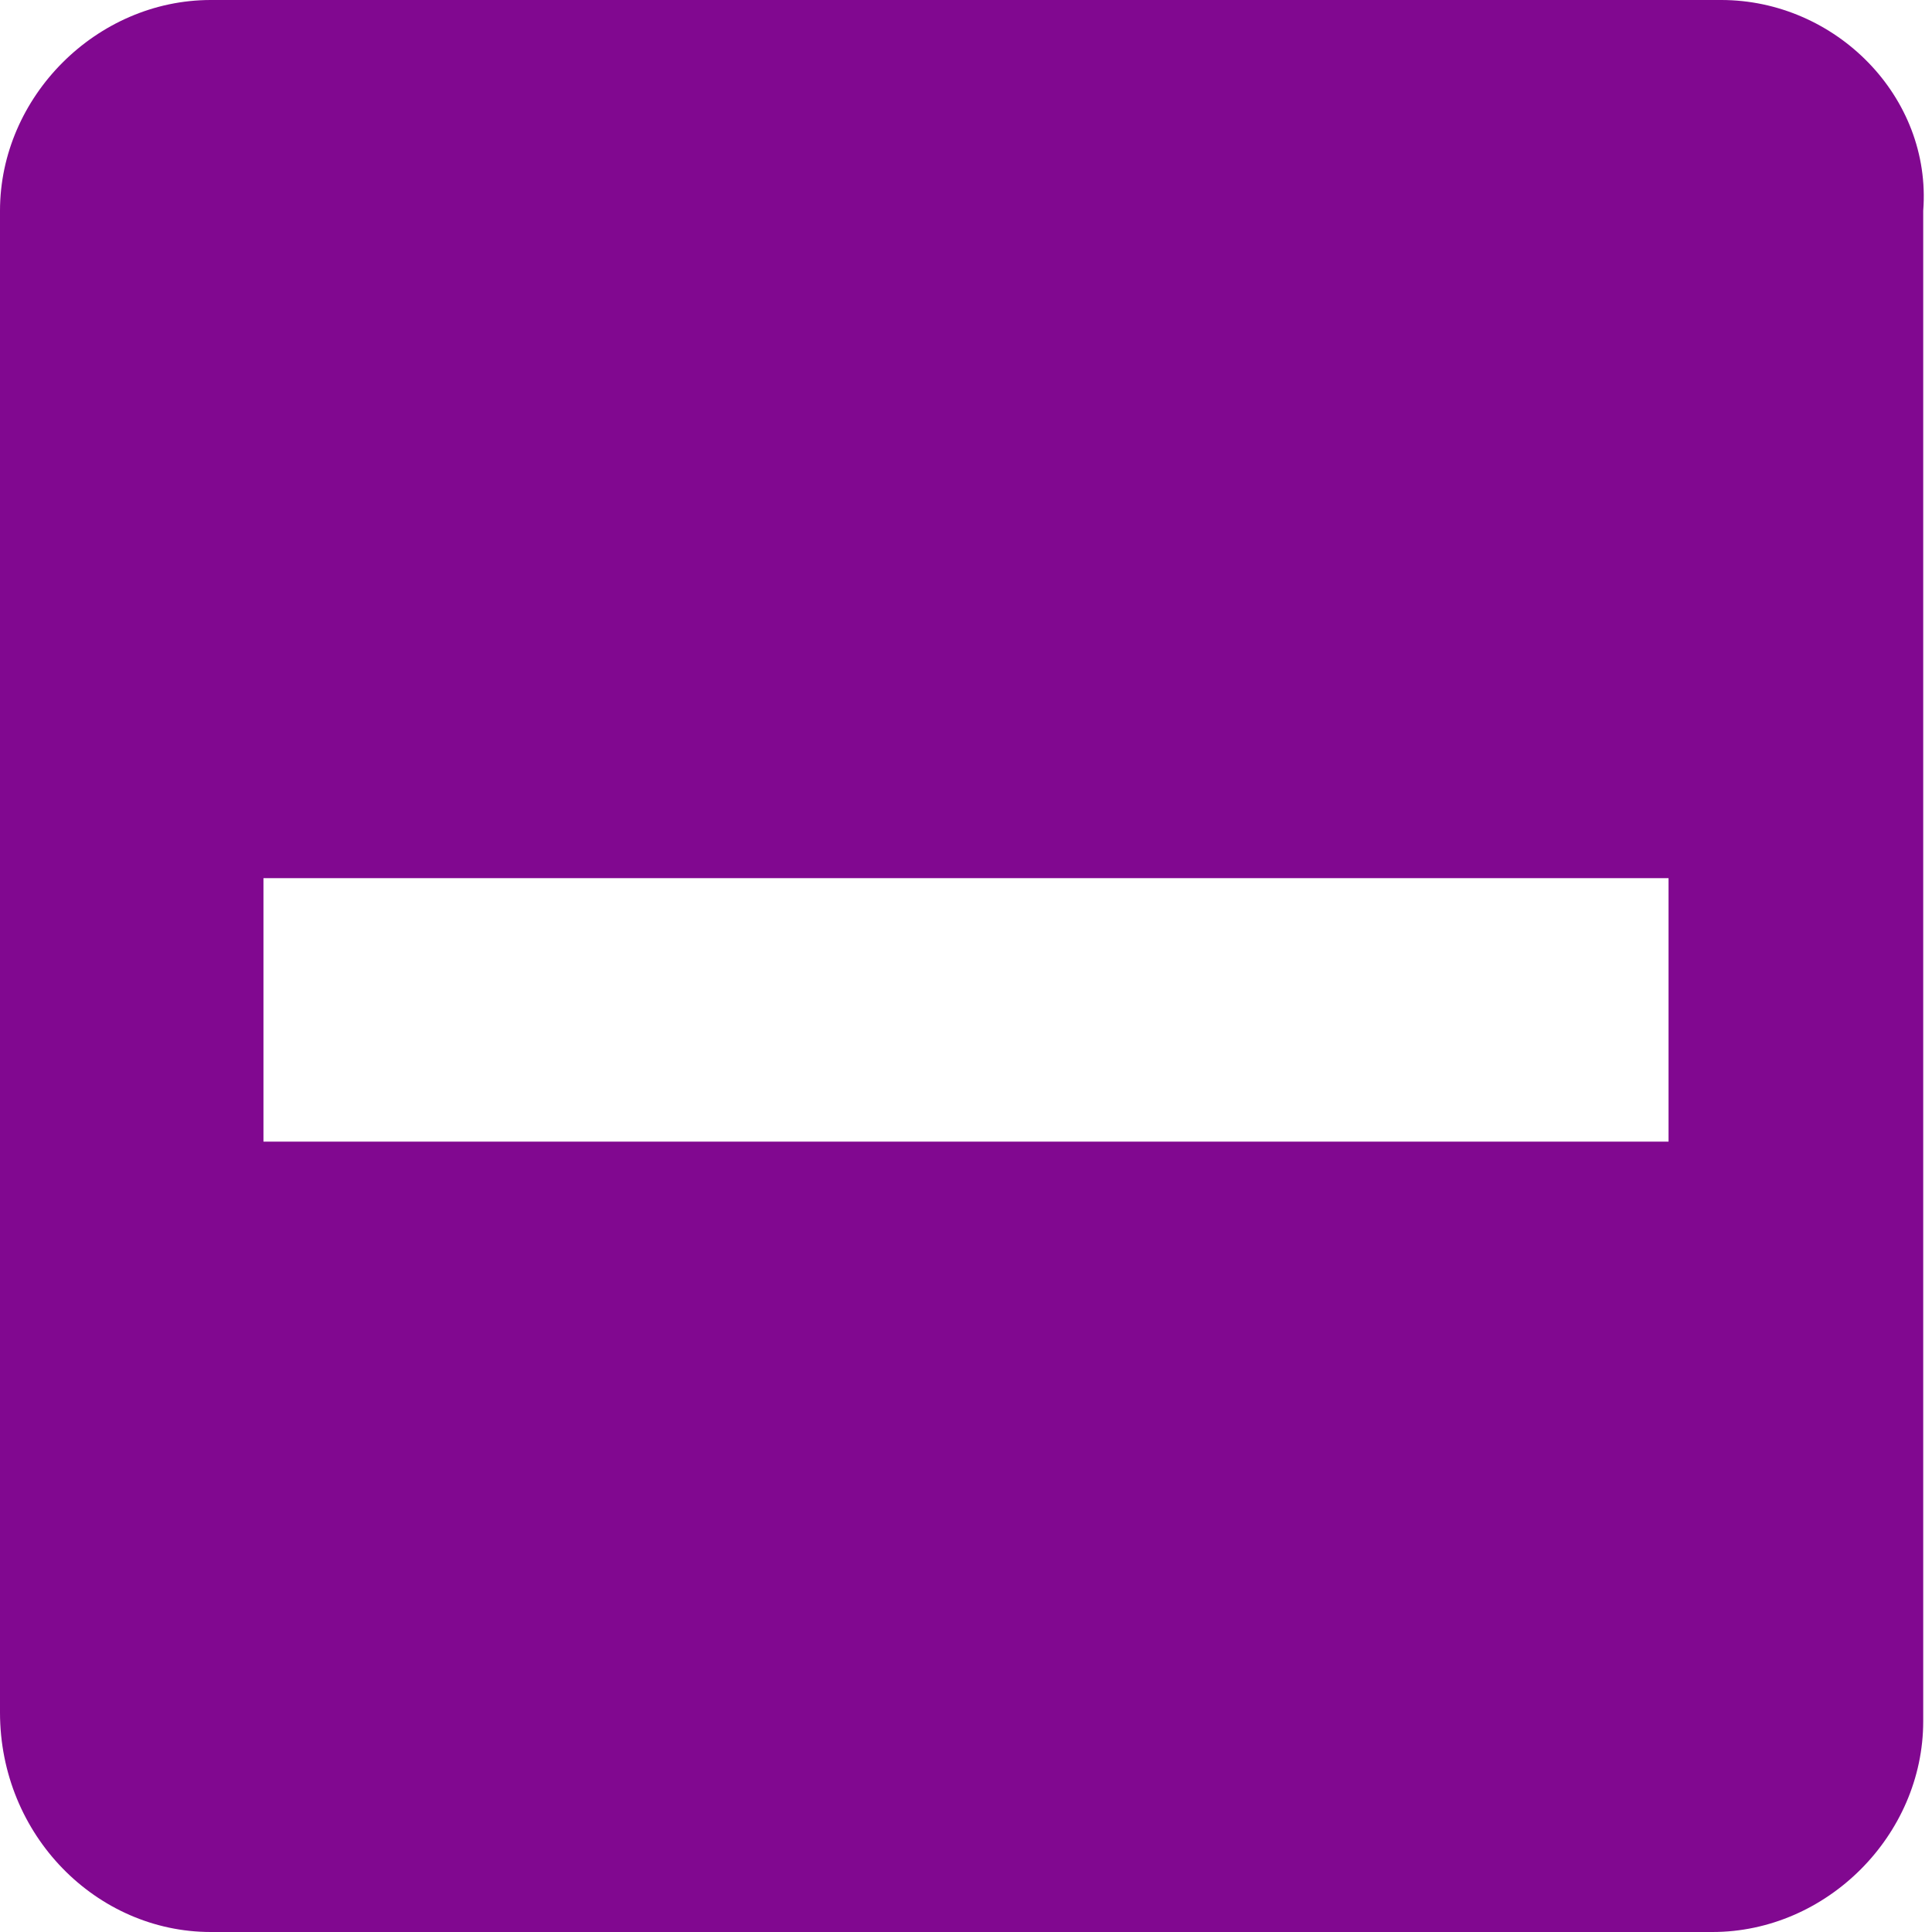
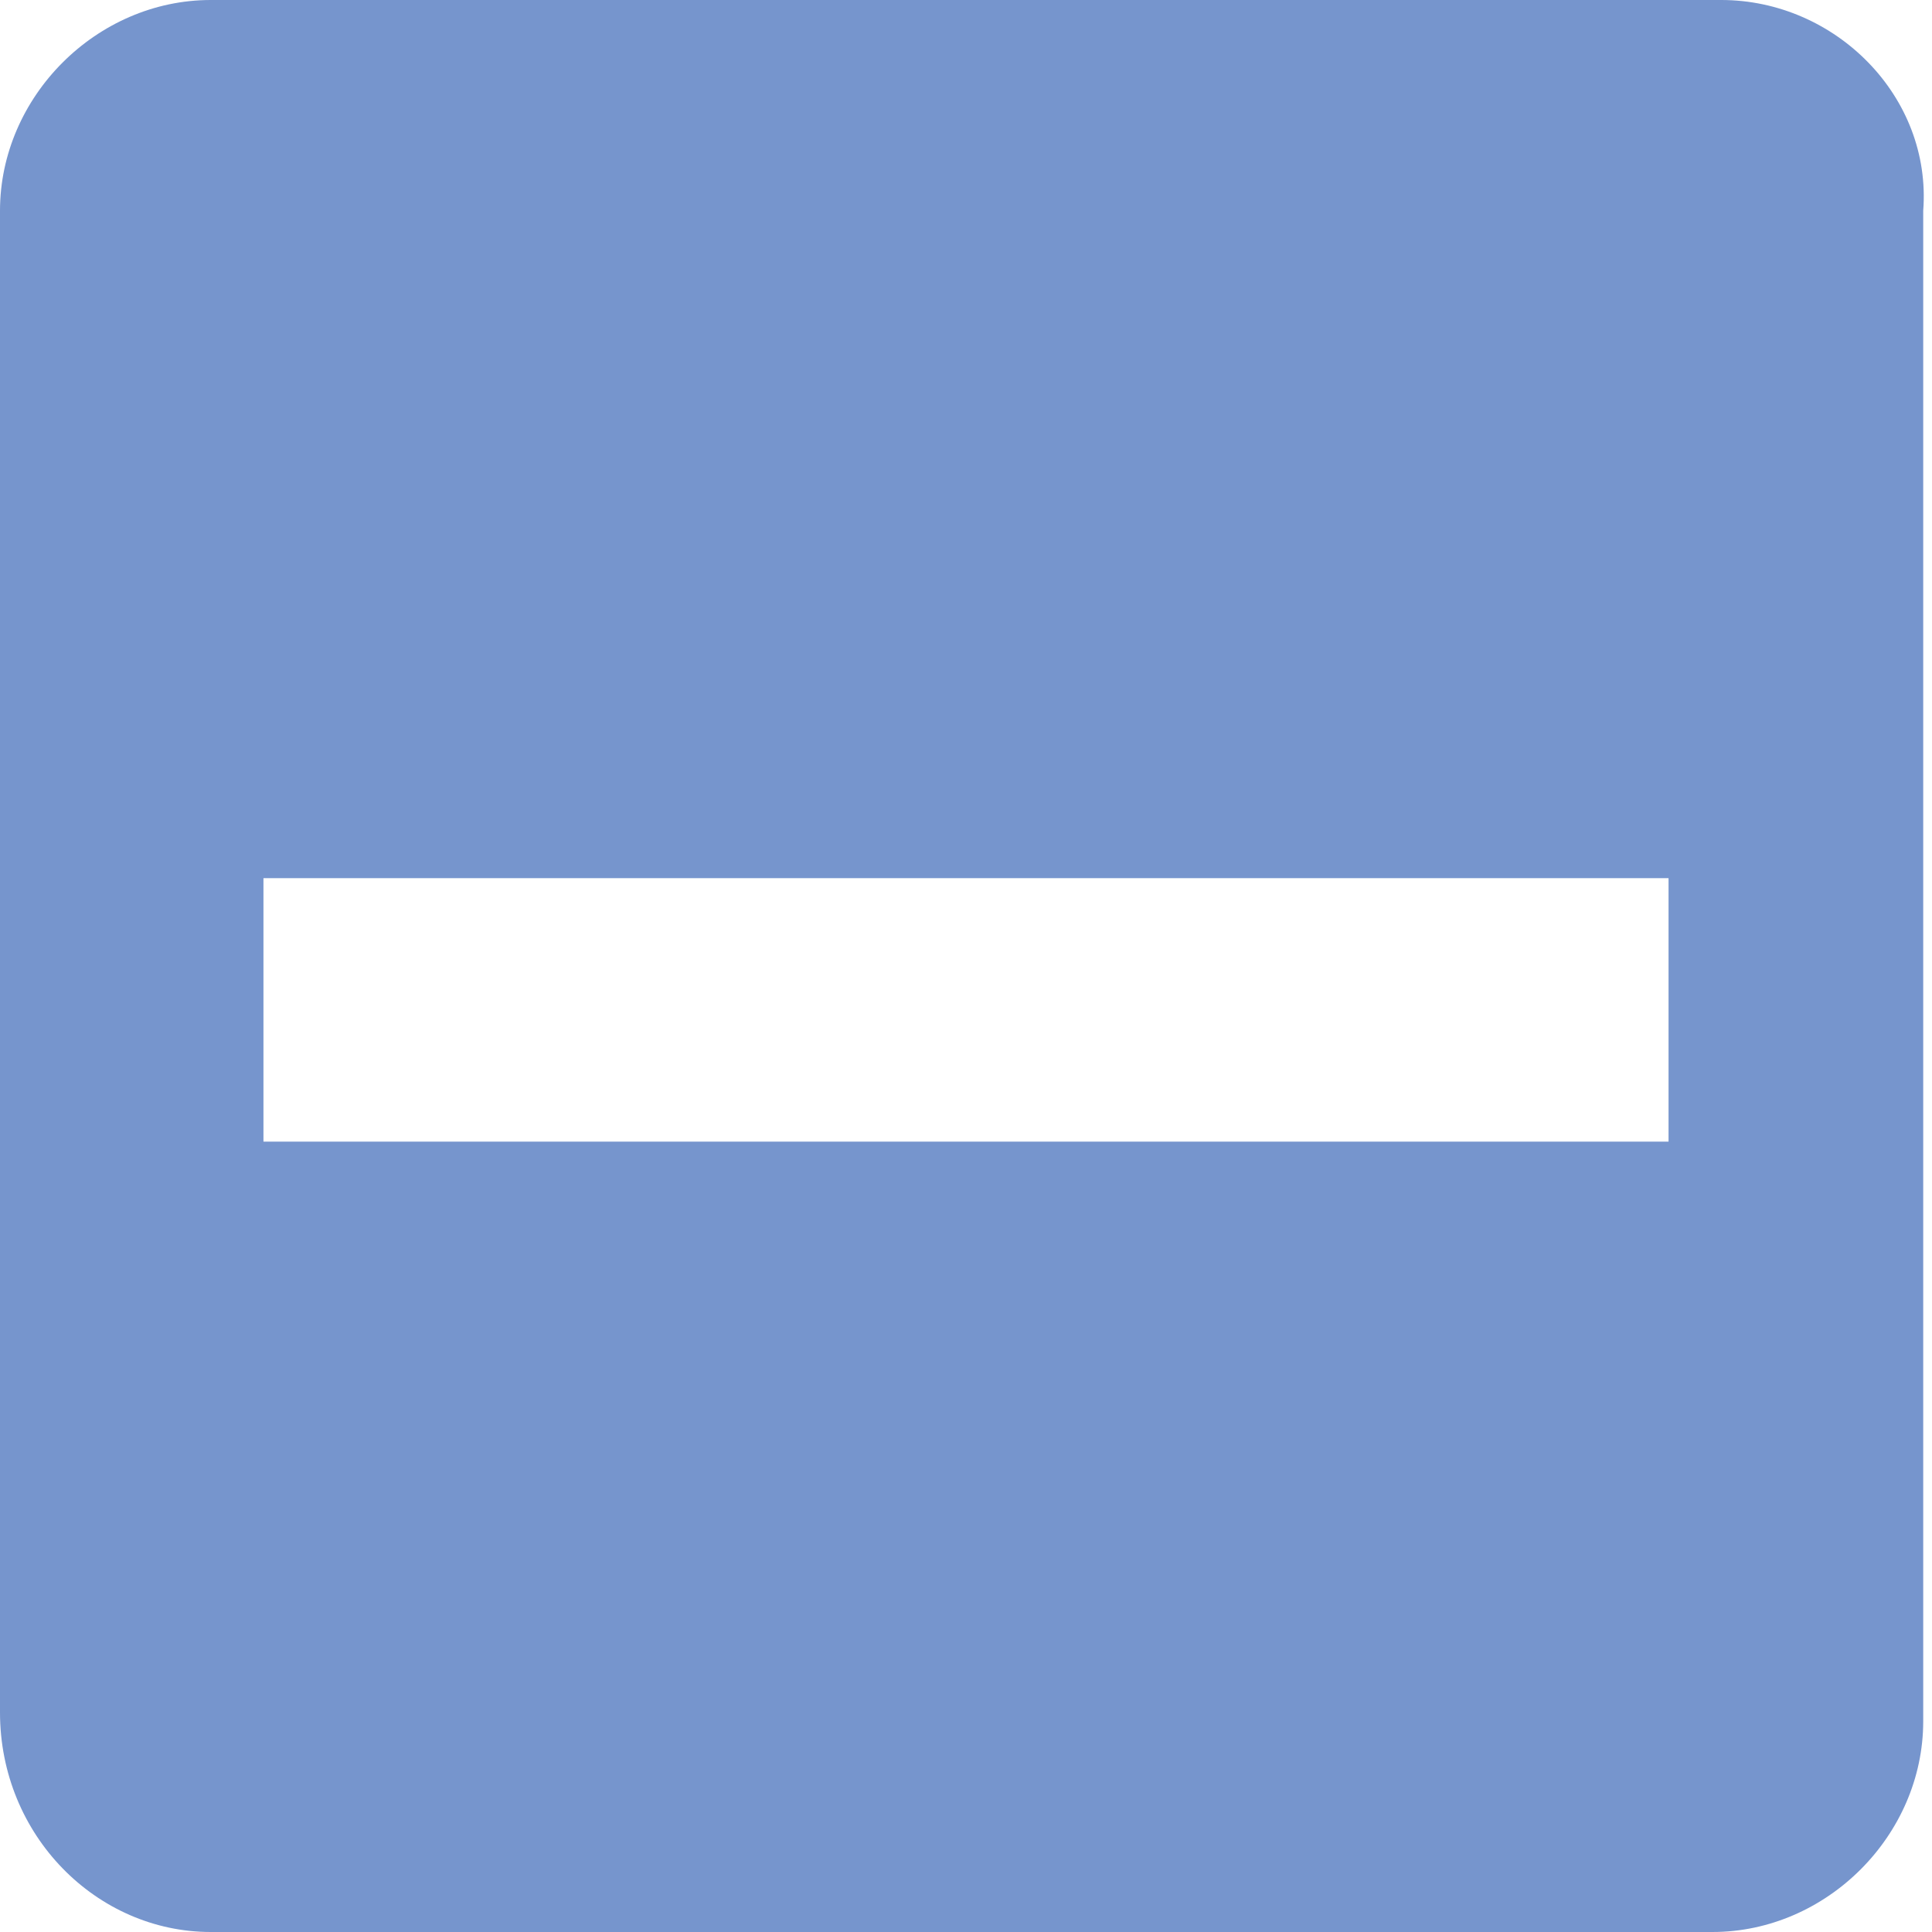
<svg xmlns="http://www.w3.org/2000/svg" version="1.1" id="svg11" x="0px" y="0px" viewBox="0 0 22 22" style="enable-background:new 0 0 22 22;" xml:space="preserve">
  <style type="text/css">
- 	.st0{fill-rule:evenodd;clip-rule:evenodd;fill:#810890;}
+ 	.st0{fill-rule:evenodd;clip-rule:evenodd;fill:#7695CD;}
	.st1{fill:none;}
</style>
  <g id="Page-1">
    <g id="ic-check-active" transform="translate(-1, -1)">
      <g id="Group_8199" transform="translate(1, 1)">
        <path id="check_on_light" class="st0" d="M19.6,0H2.4C1.1,0,0,1.1,0,2.4v17.1C0,20.9,1.1,22,2.4,22h17.1c1.3,0,2.4-1.1,2.4-2.4     V2.4C22,1.1,20.9,0,19.6,0z M3,10h16v3H3V10z" />
      </g>
      <polygon id="Rectangle_4538" class="st1" points="0,0 24,0 24,24 0,24   " />
    </g>
  </g>
</svg>
